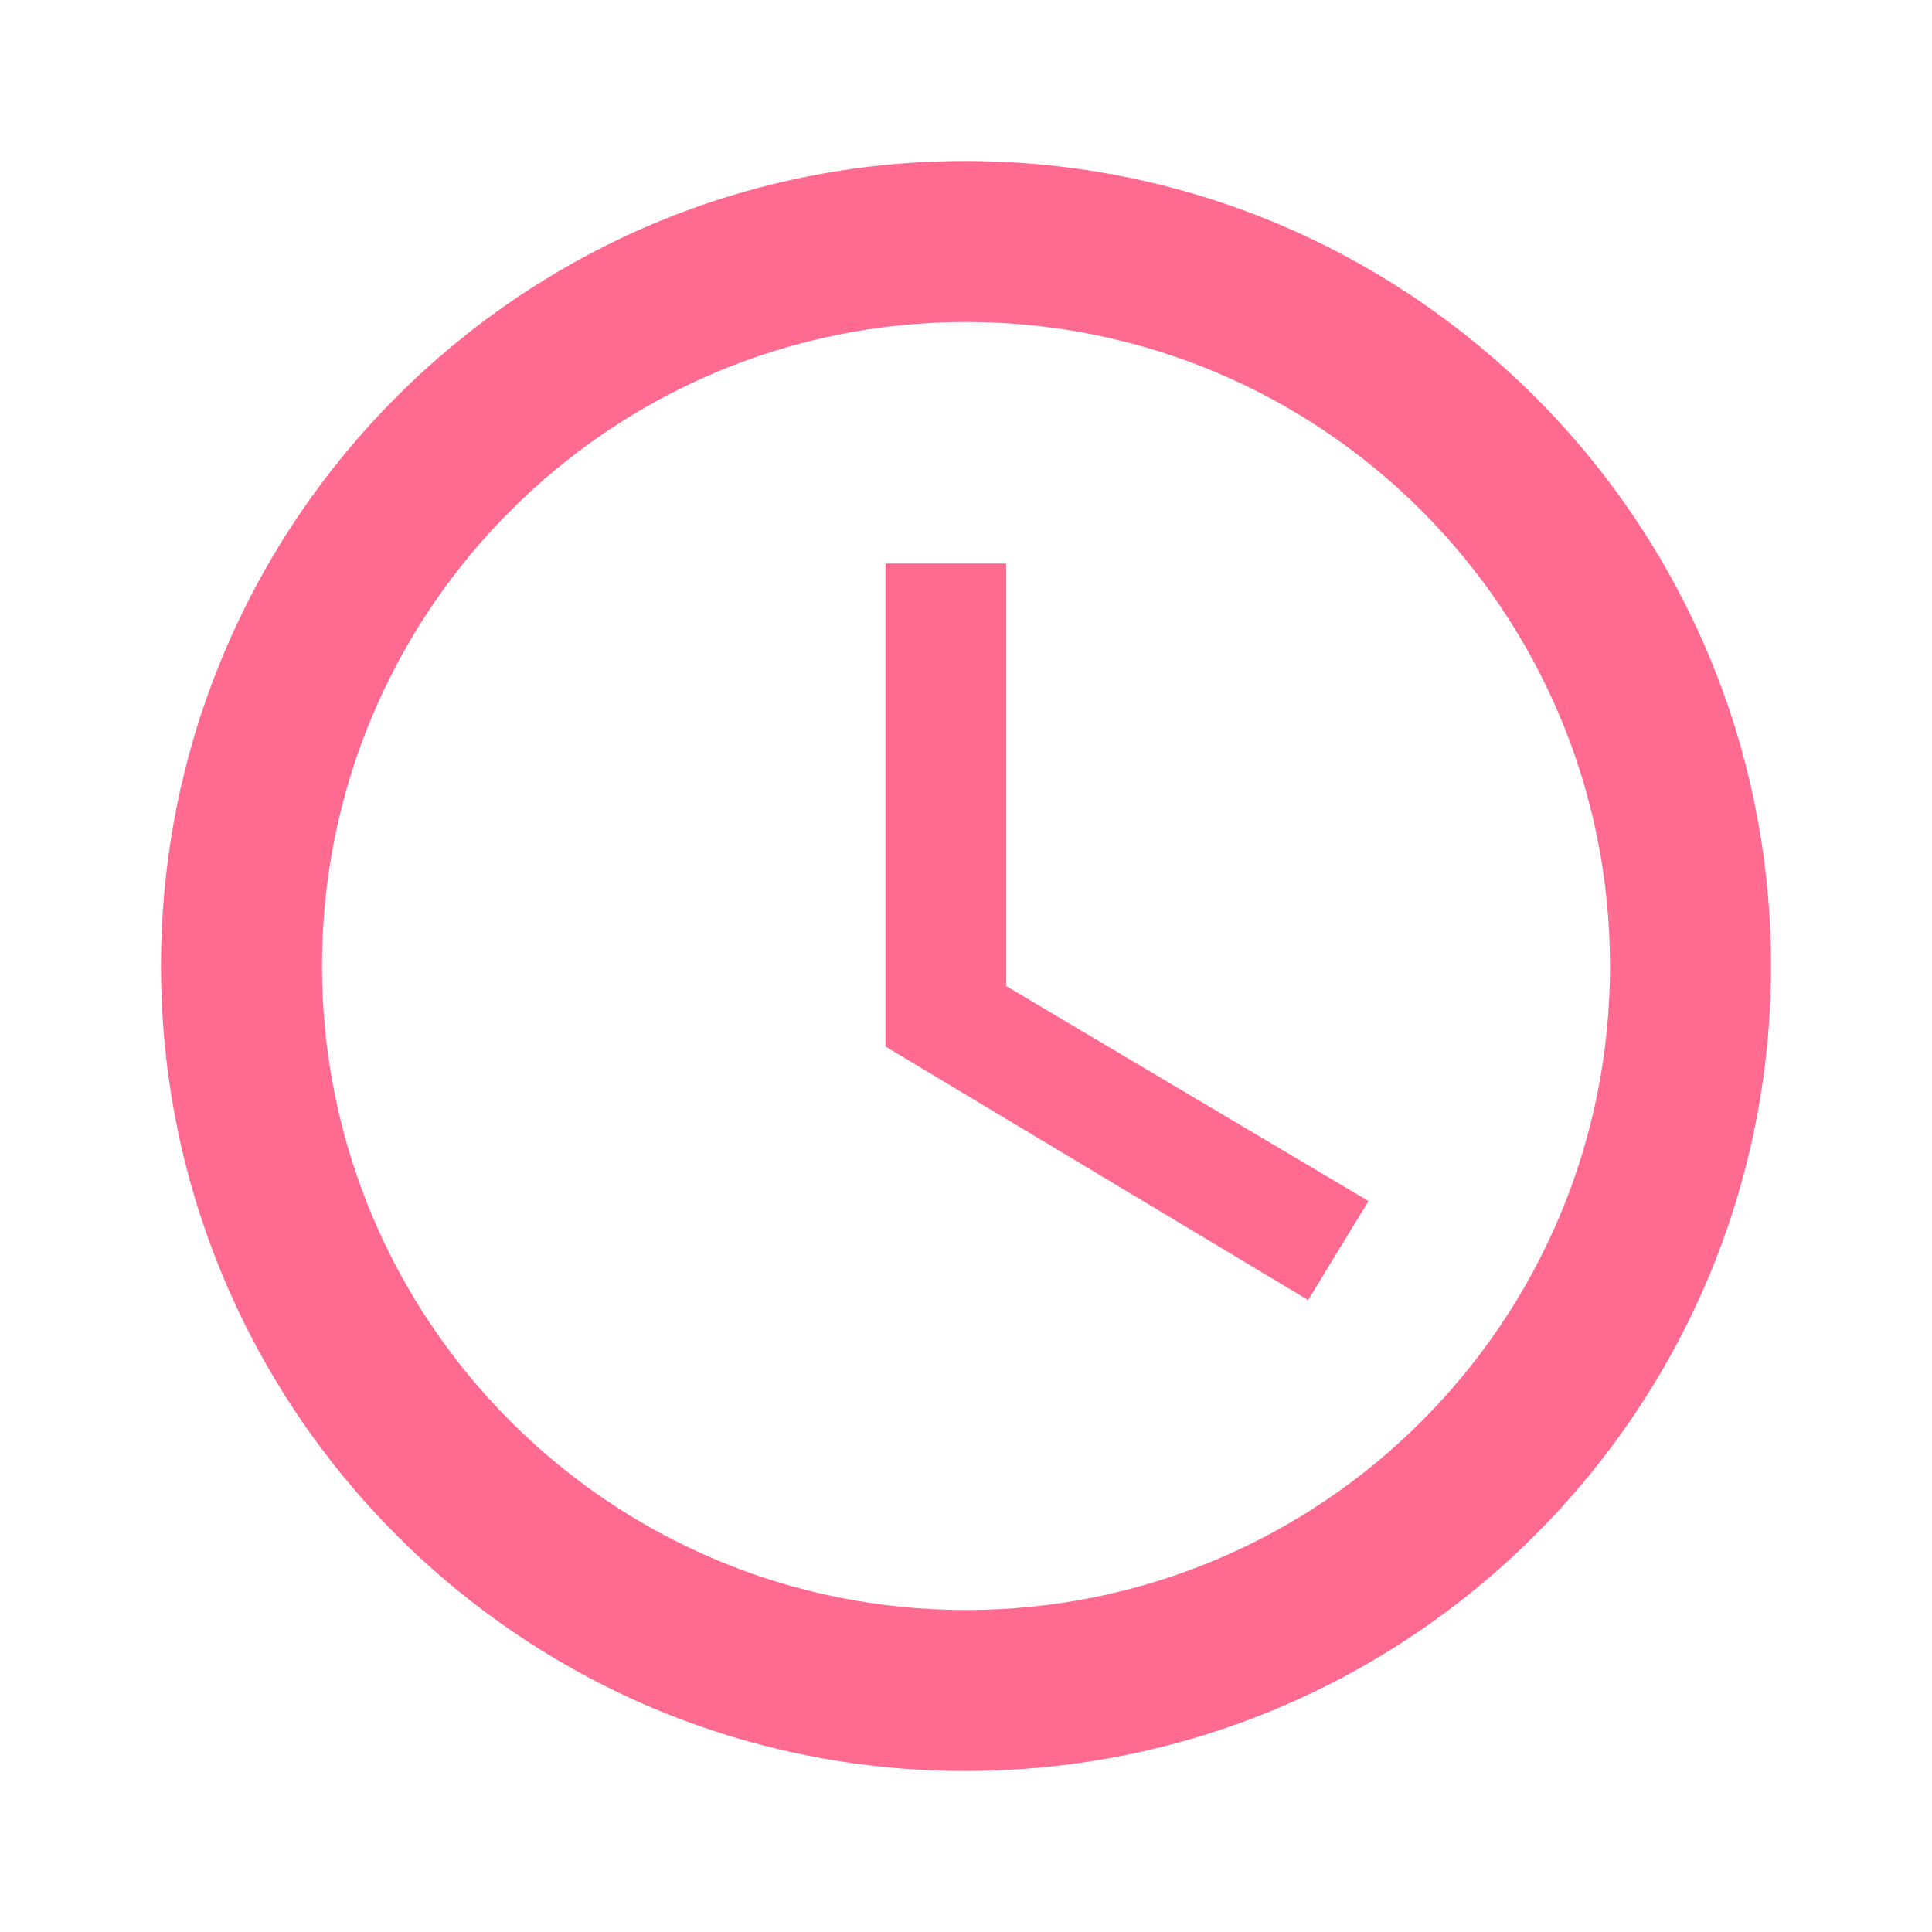
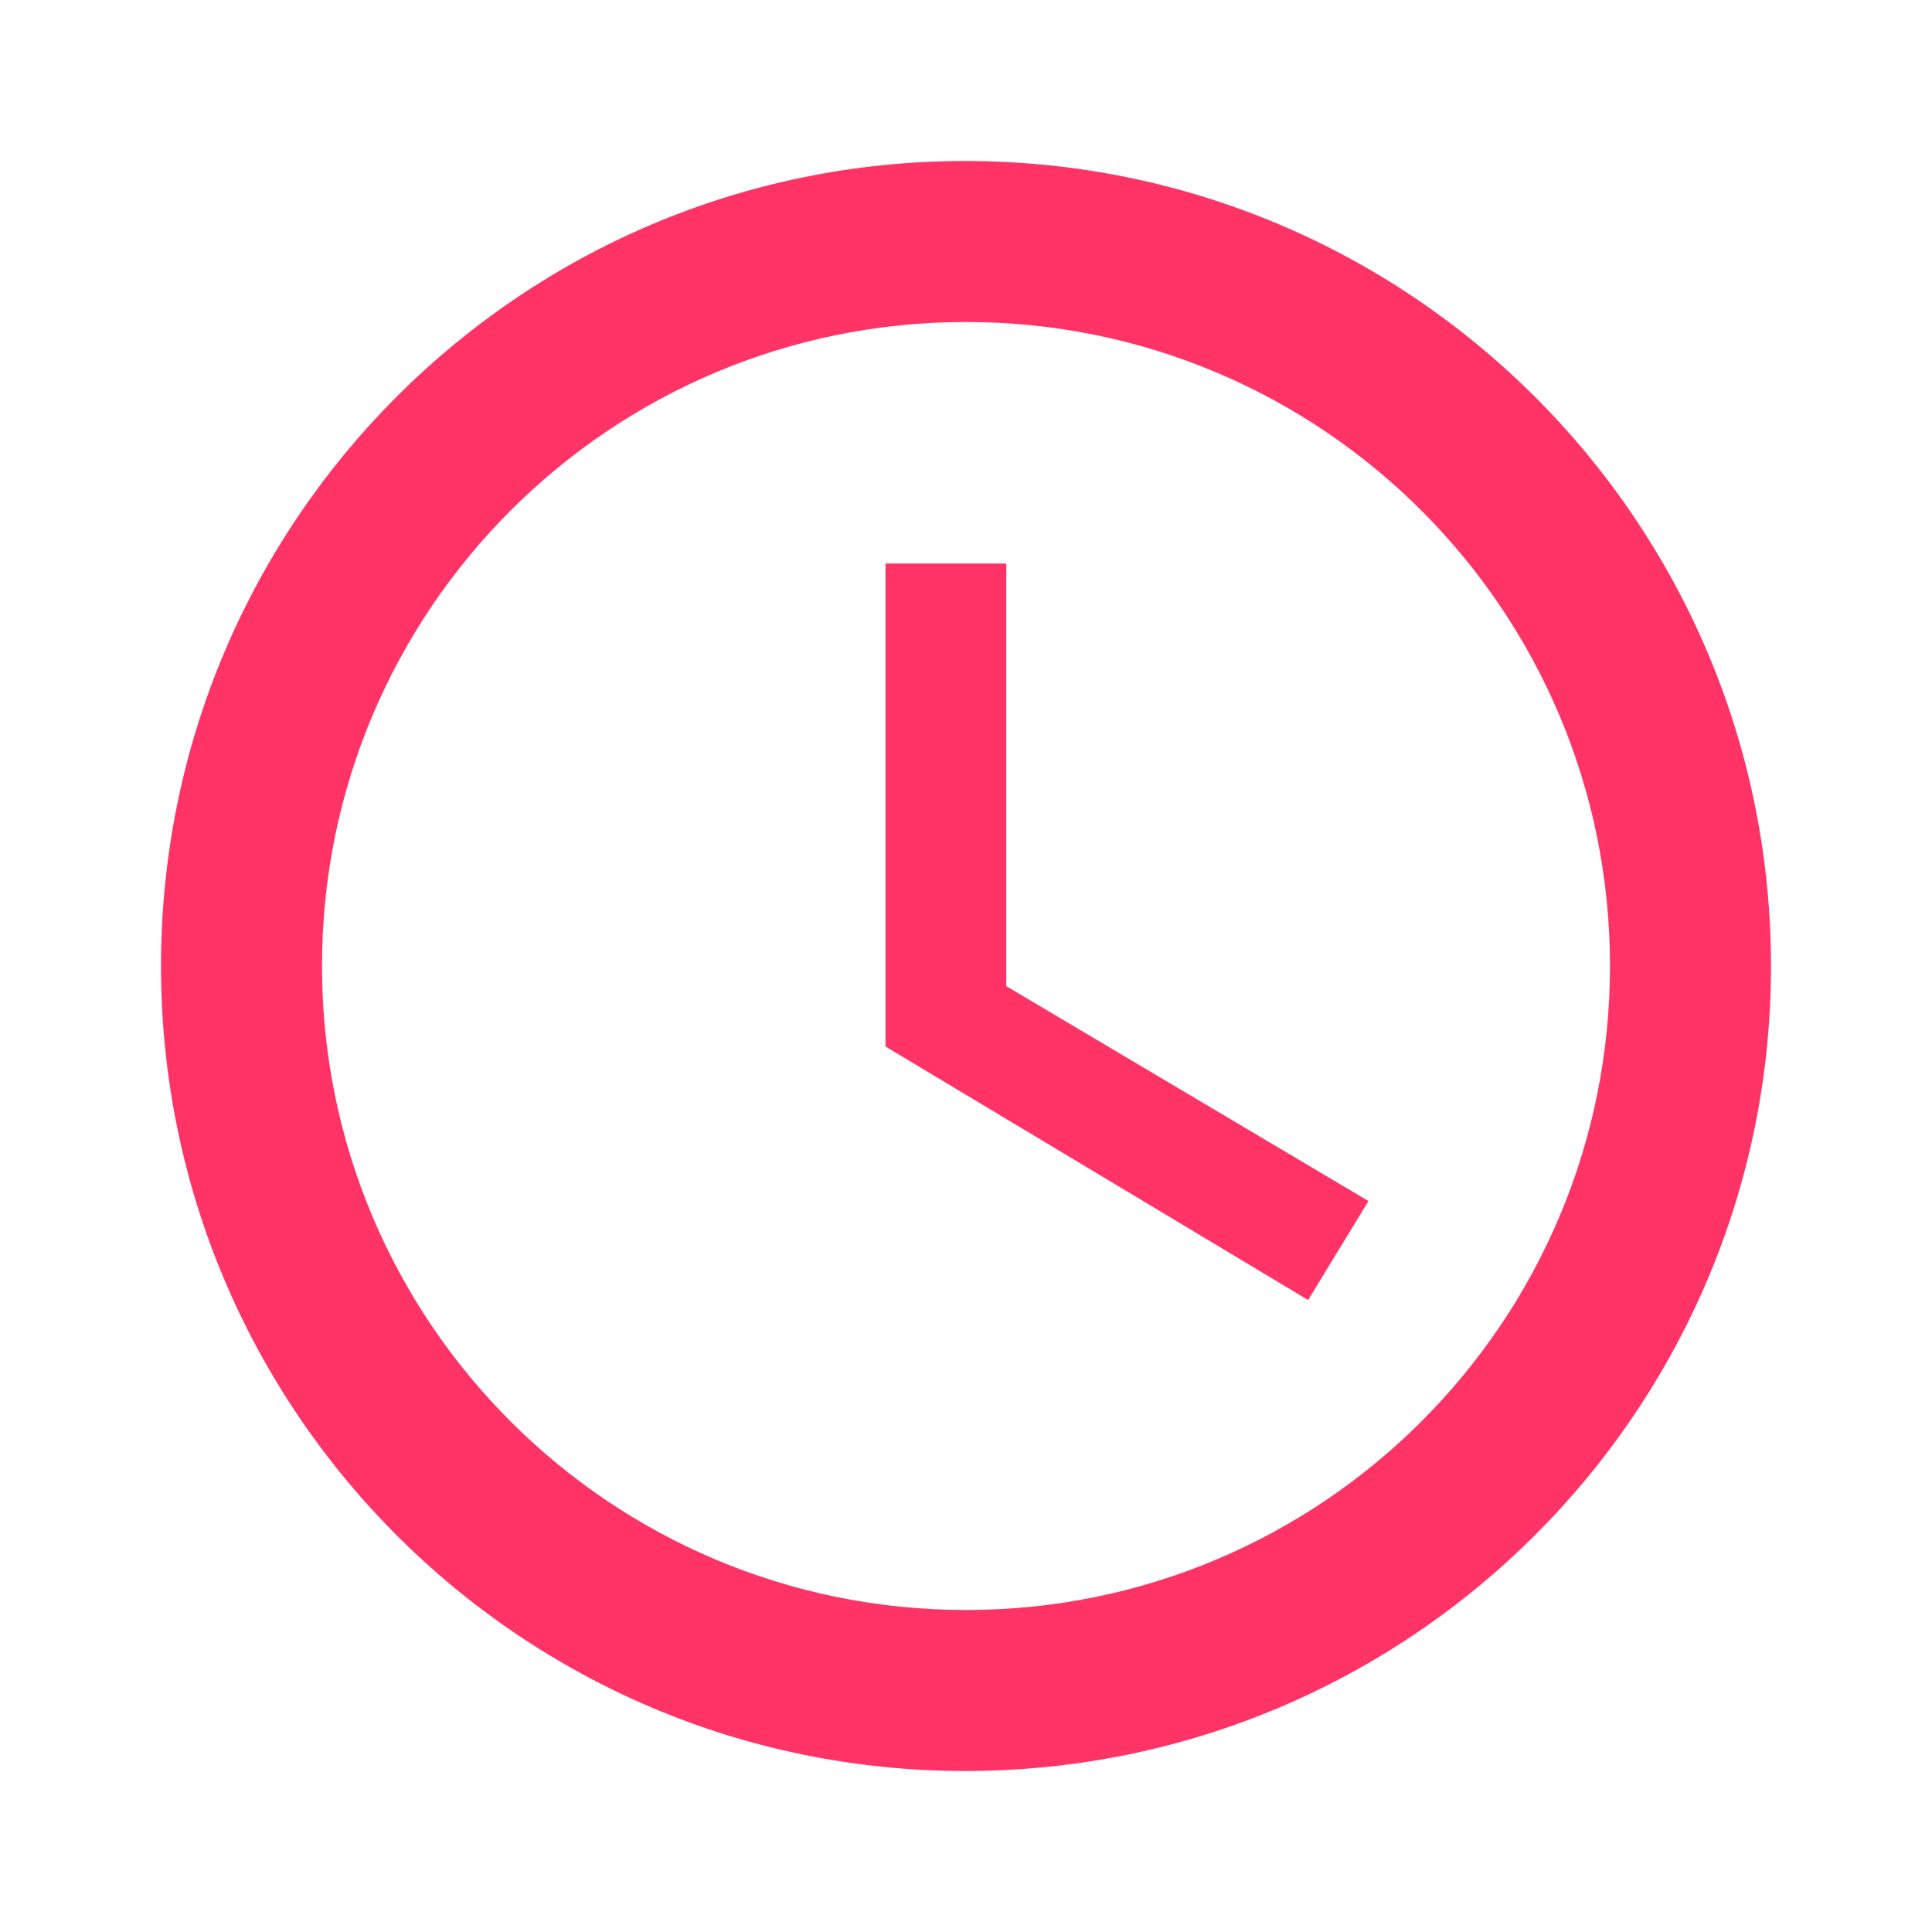
<svg xmlns="http://www.w3.org/2000/svg" width="78" height="78" viewBox="0 0 78 78" fill="none">
-   <path fill-rule="evenodd" clip-rule="evenodd" d="M38.968 6.5C21.027 6.5 6.5 21.06 6.5 39C6.5 56.94 21.027 71.5 38.968 71.5C56.94 71.5 71.5 56.94 71.5 39C71.5 21.06 56.94 6.5 38.968 6.5ZM39 65C24.635 65 13 53.365 13 39C13 24.635 24.635 13 39 13C53.365 13 65 24.635 65 39C65 53.365 53.365 65 39 65ZM35.75 22.75H40.625V39.812L55.25 48.49L52.812 52.487L35.75 42.25V22.75Z" fill="#FF6B90" />
+   <path fill-rule="evenodd" clip-rule="evenodd" d="M38.968 6.5C21.027 6.5 6.5 21.06 6.5 39C6.5 56.94 21.027 71.5 38.968 71.5C56.94 71.5 71.5 56.94 71.5 39C71.5 21.06 56.94 6.5 38.968 6.5ZM39 65C24.635 65 13 53.365 13 39C13 24.635 24.635 13 39 13C53.365 13 65 24.635 65 39C65 53.365 53.365 65 39 65ZM35.75 22.75H40.625V39.812L55.25 48.49L52.812 52.487L35.75 42.25V22.75Z" fill="#FF3366" />
</svg>
